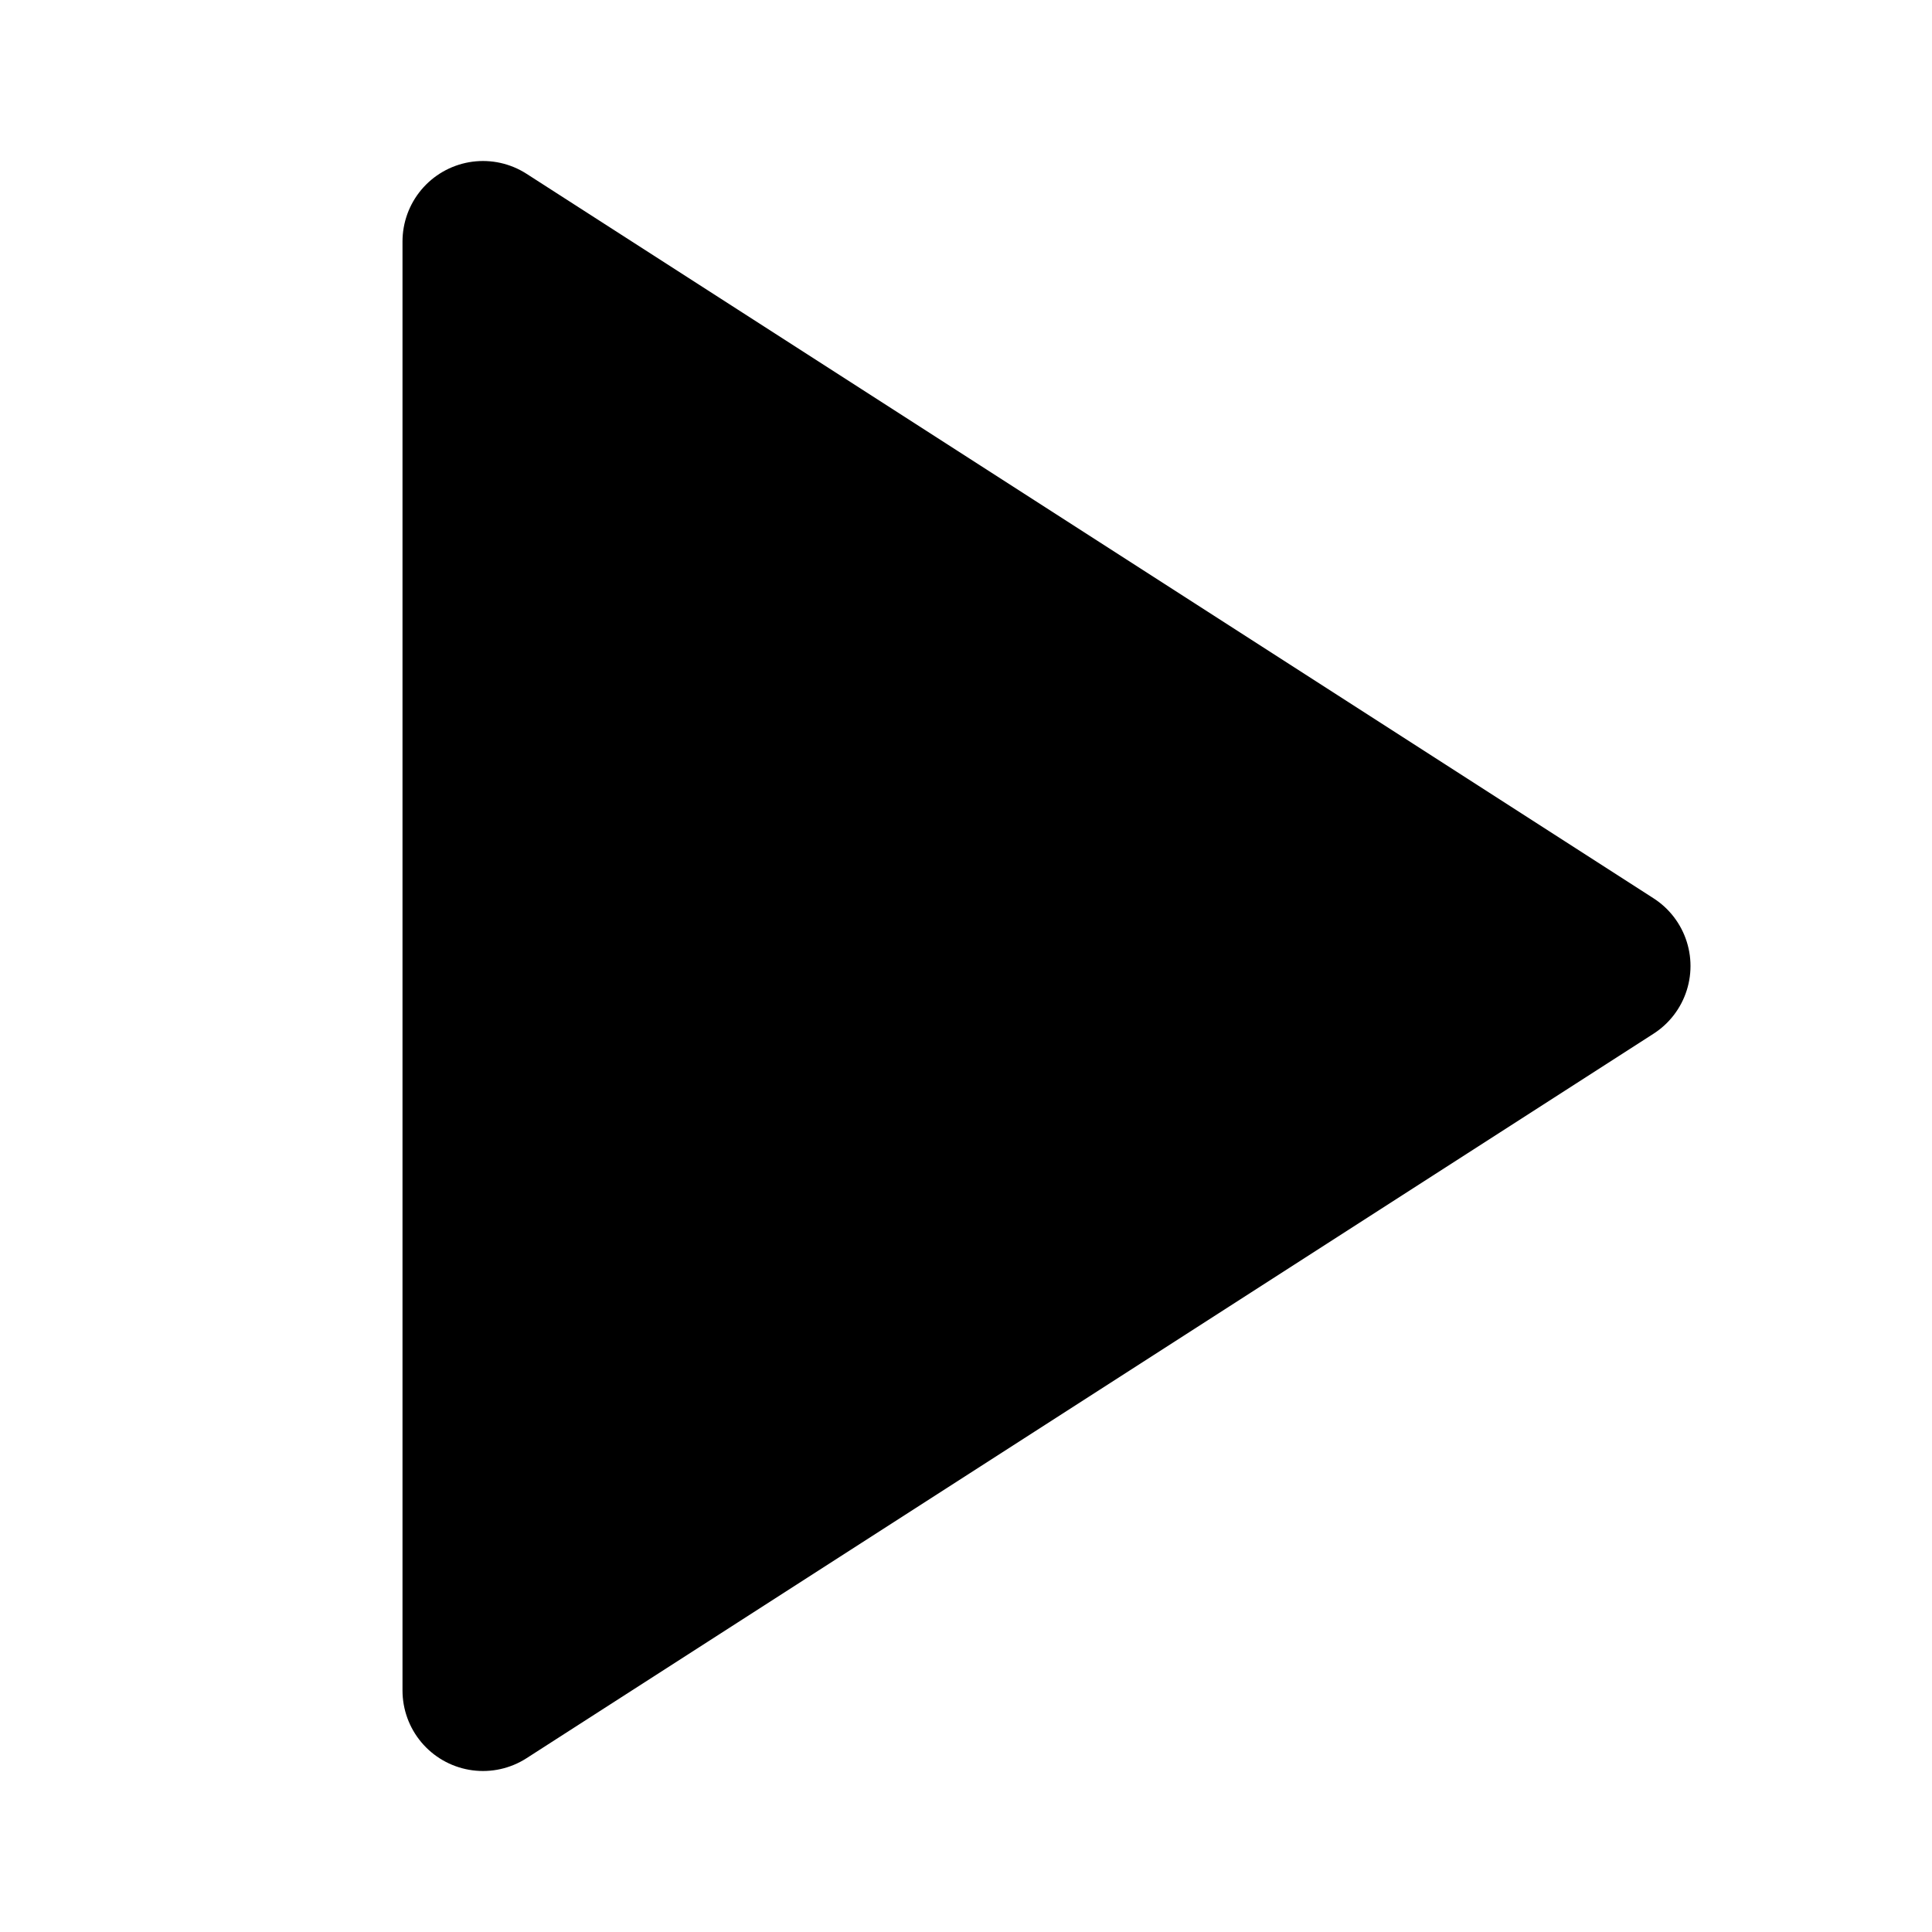
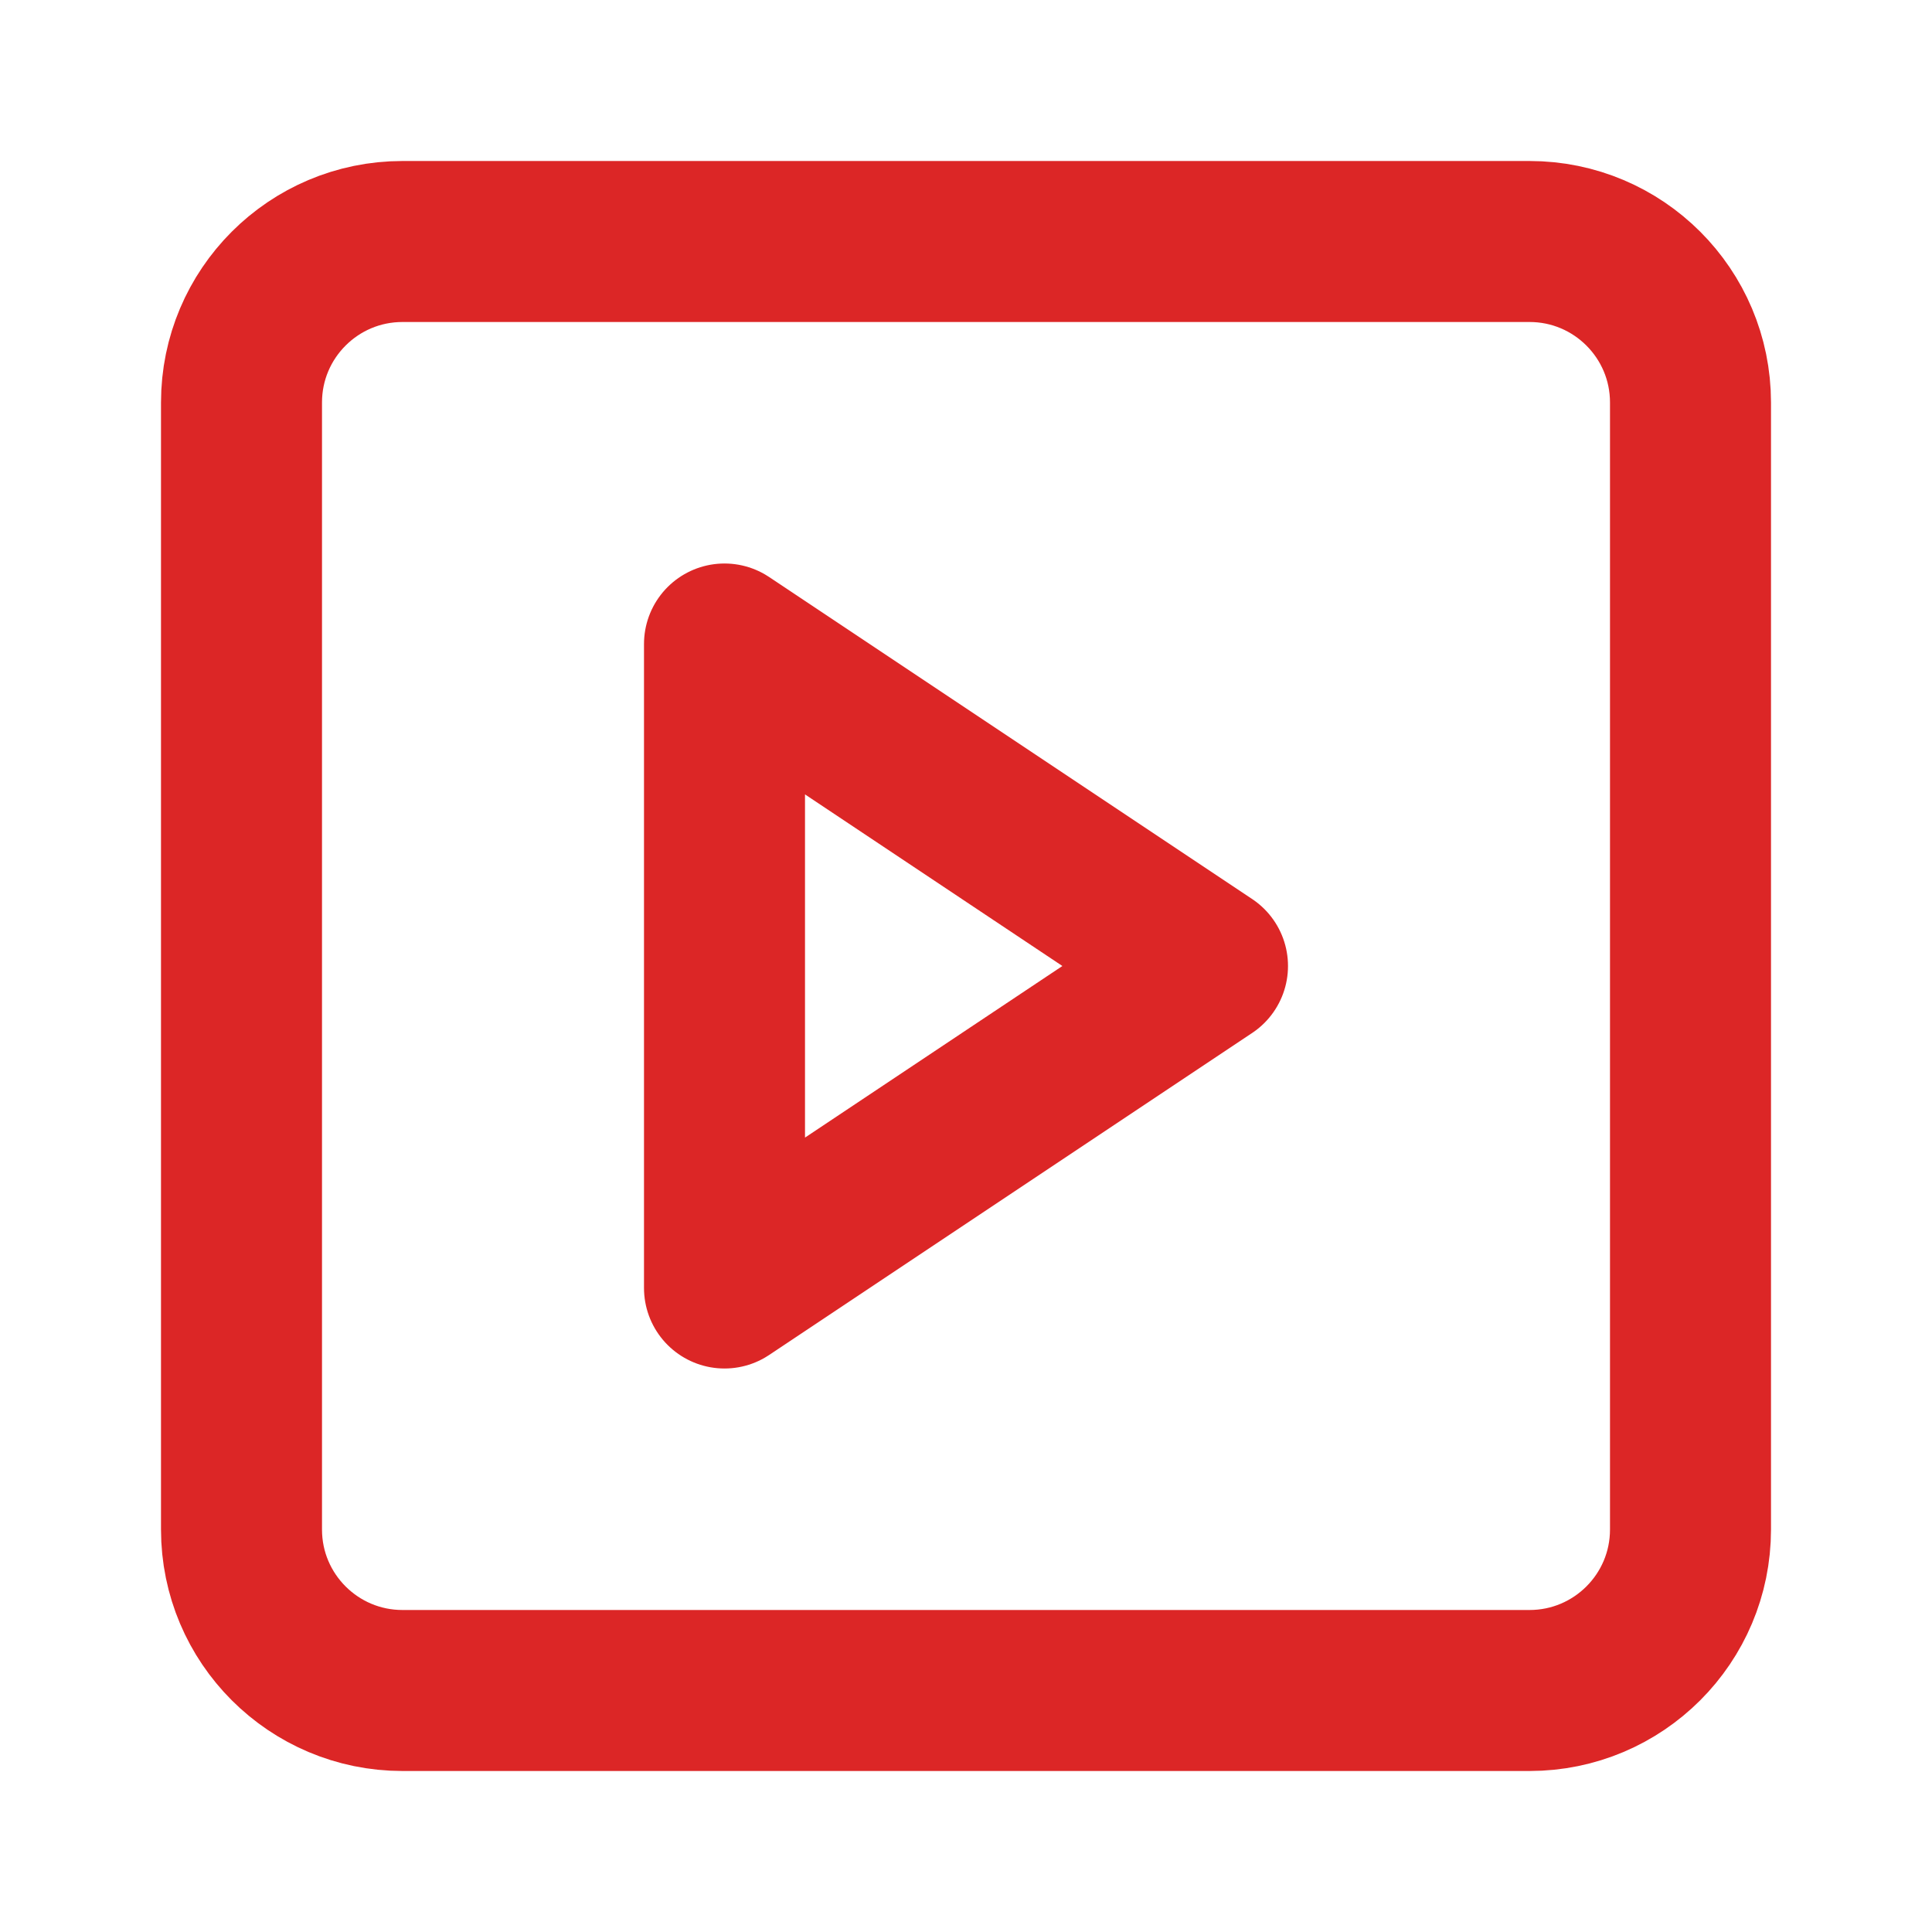
- <svg xmlns="http://www.w3.org/2000/svg" viewBox="0 0 24 24" fill="none" stroke="currentColor" stroke-width="2" stroke-linecap="round" stroke-linejoin="round" class="lucide lucide-play">
-   <polygon points="6 3 20 12 6 21 6 3" fill="currentColor" />
+ <svg xmlns="http://www.w3.org/2000/svg" width="24" height="24" viewBox="0 0 24 24" fill="none" stroke="#dc2626" stroke-width="2" stroke-linecap="round" stroke-linejoin="round" class="lucide lucide-play-square">
+   <rect width="18" height="18" x="3" y="3" rx="2" />
+   <path d="m9 8 6 4-6 4Z" />
</svg>
